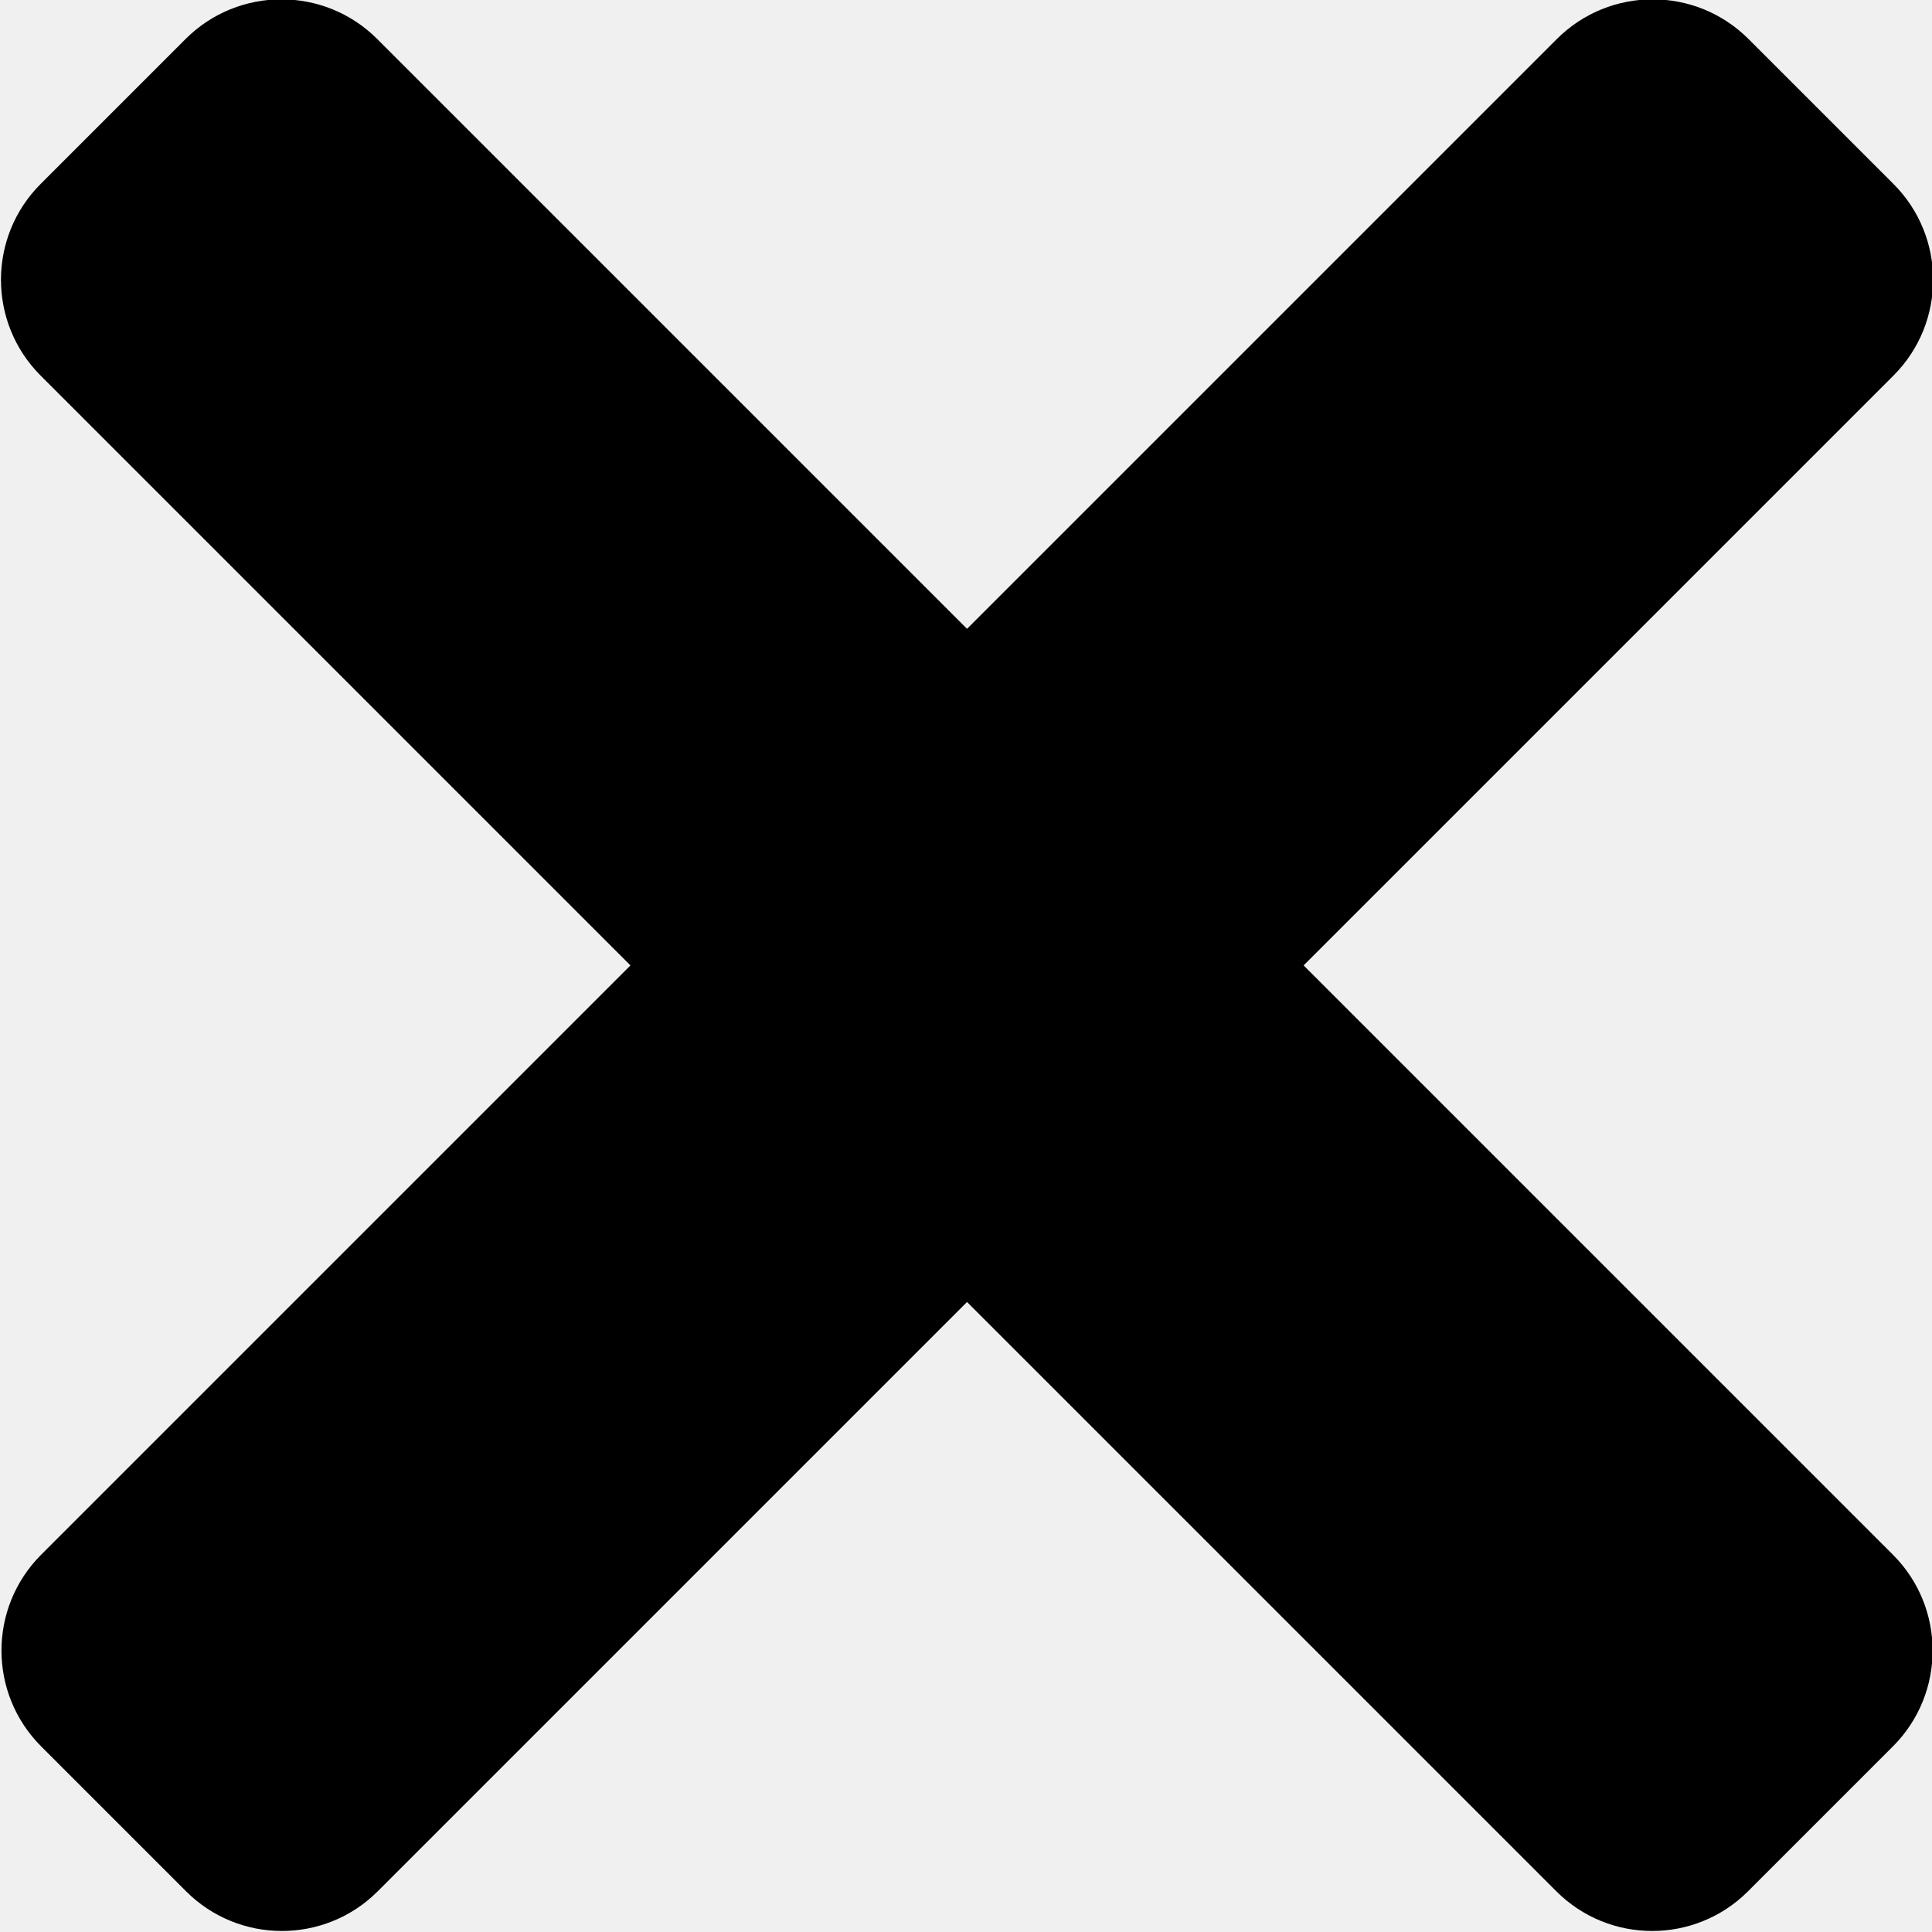
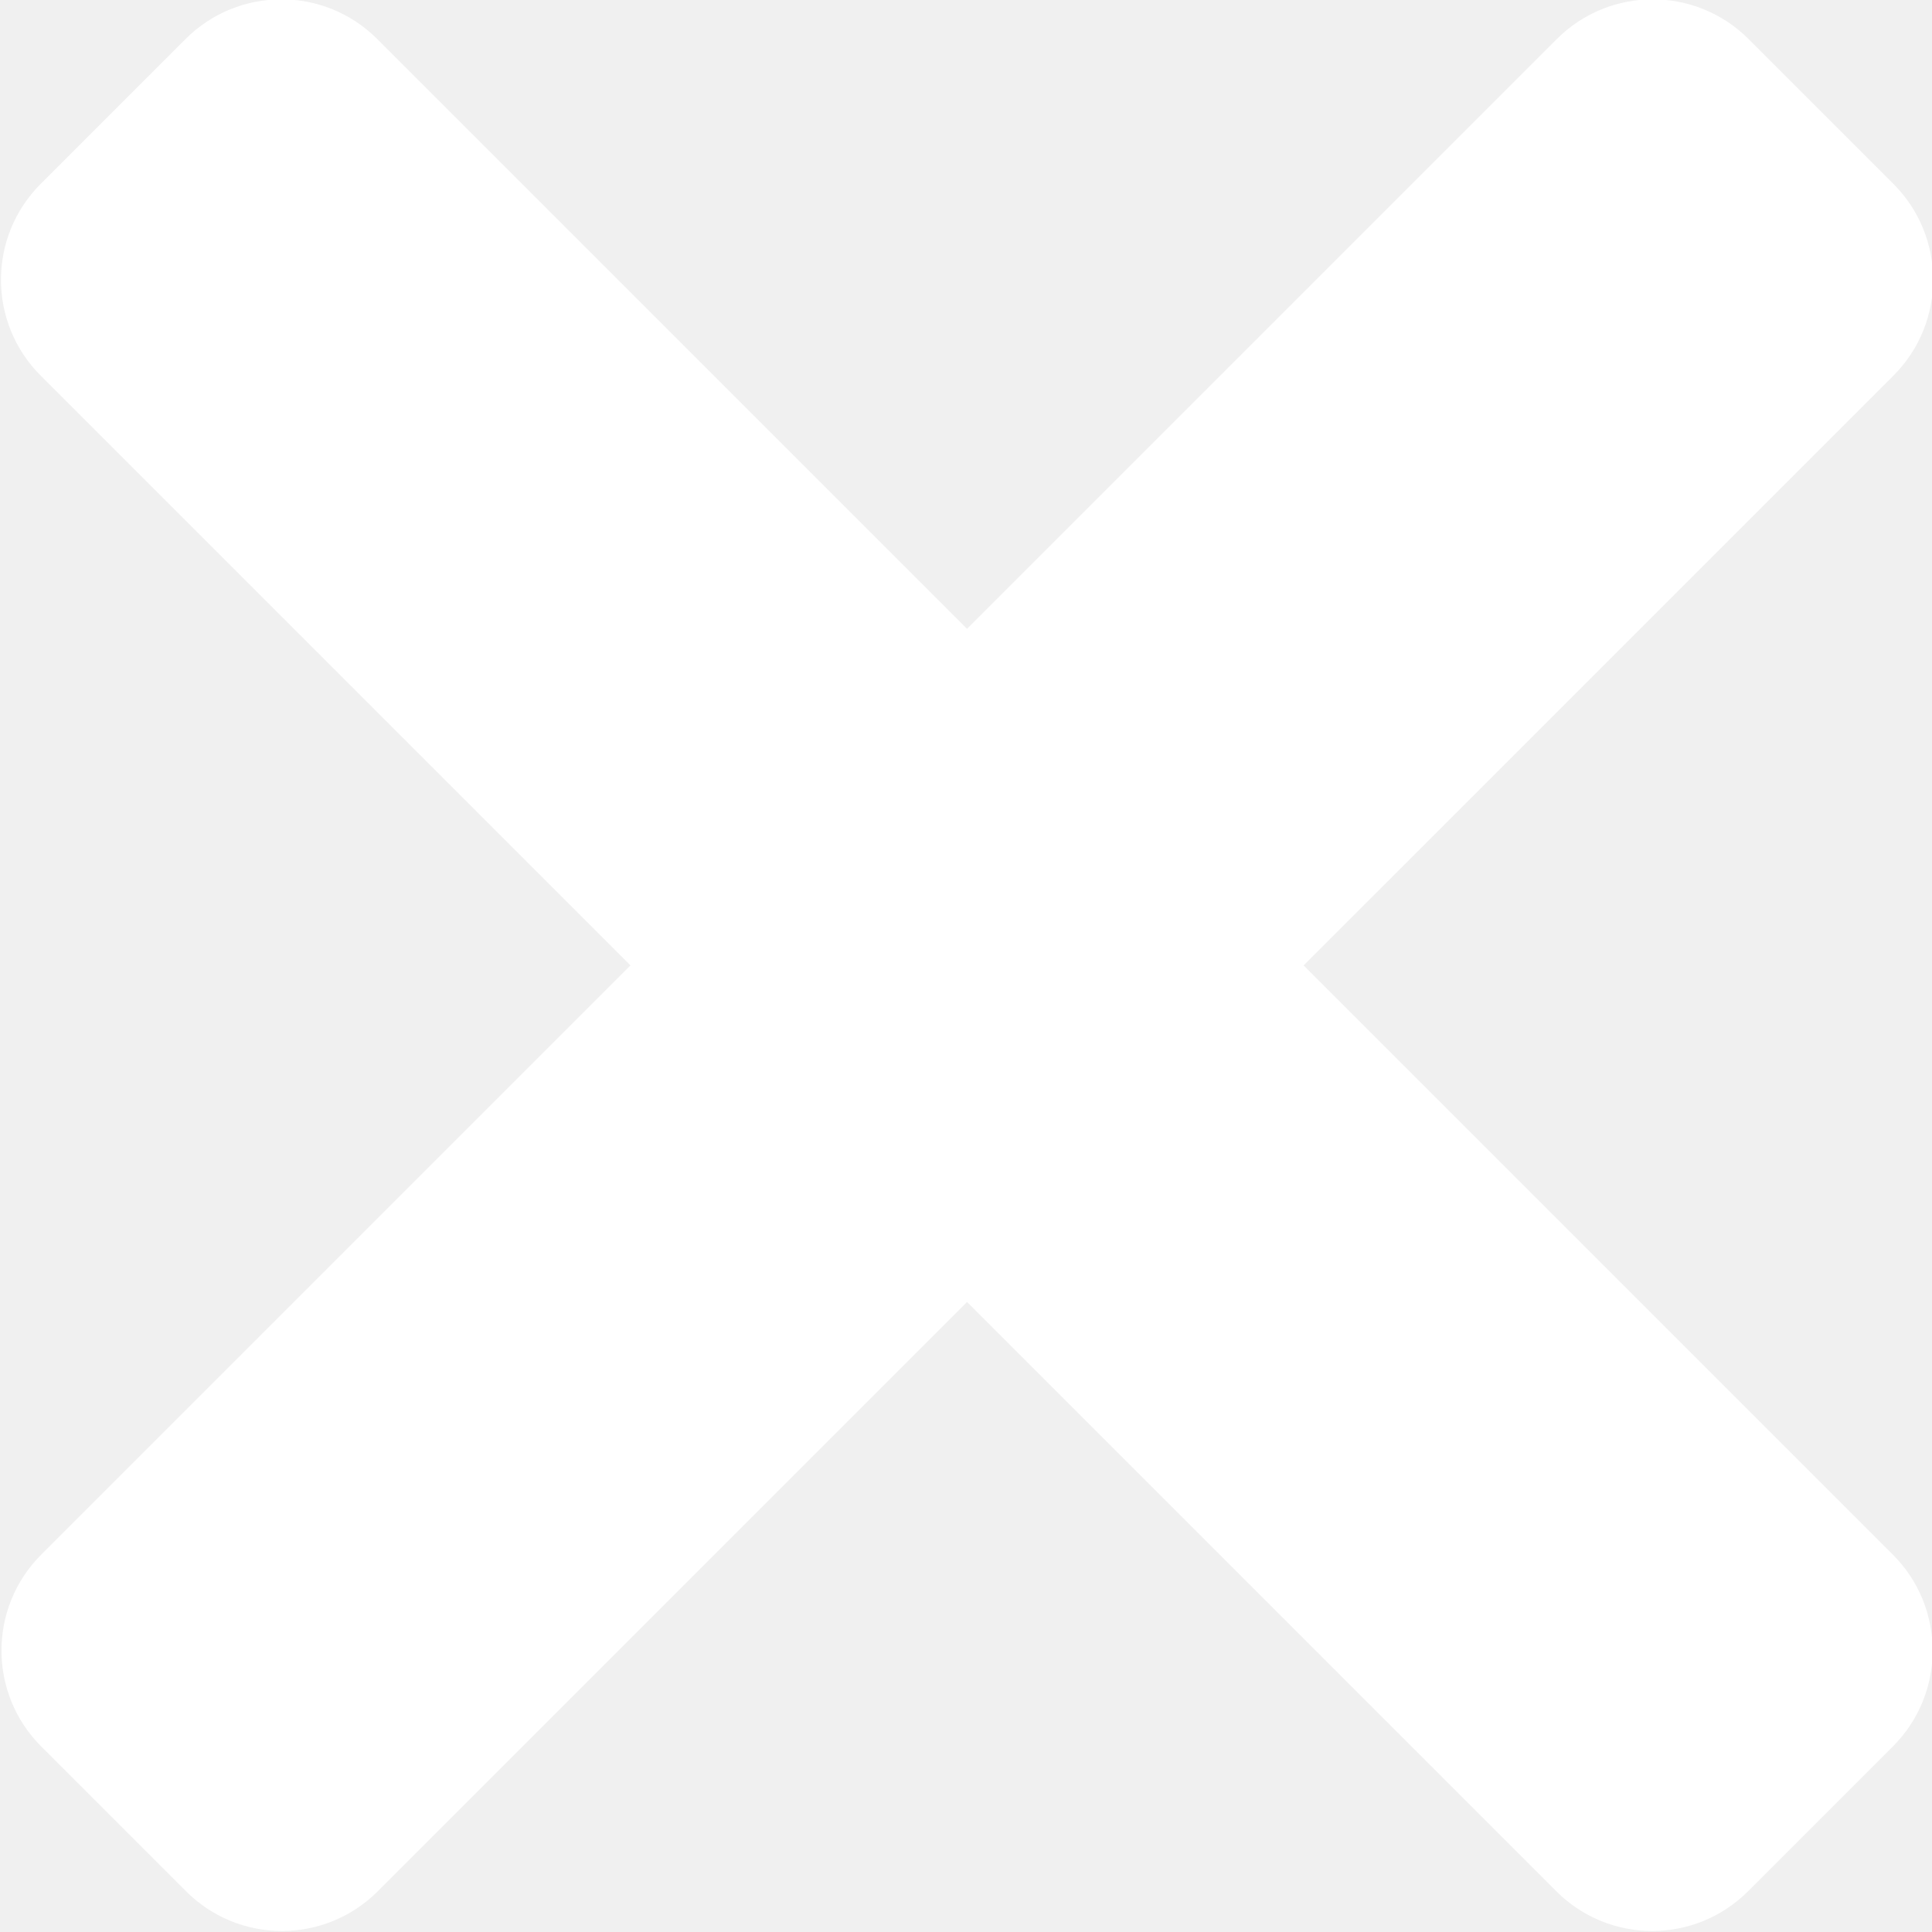
<svg xmlns="http://www.w3.org/2000/svg" width="32" height="32" version="1.1" viewBox="0 0 8.467 8.467">
  <g transform="translate(15.497 -160.79)">
    <g transform="matrix(1 0 0 1.0946 0 -15.614)">
-       <rect transform="matrix(.73829 .67448 -.73829 .67448 0 0)" x="109.64" y="128.96" width="10.135" height="1.998" ry=".569" />
-       <rect transform="matrix(-.73829 .67448 .73829 .67448 0 0)" x="124.89" y="113.71" width="10.135" height="1.998" ry=".569" />
+       <rect transform="matrix(.73829 .67448 -.73829 .67448 0 0)" x="109.64" y="128.96" width="10.135" height="1.998" ry=".569" style="fill:#fff" />
+       <rect transform="matrix(-.73829 .67448 .73829 .67448 0 0)" x="124.89" y="113.71" width="10.135" height="1.998" ry=".569" style="fill:#fff" />
    </g>
  </g>
</svg>
